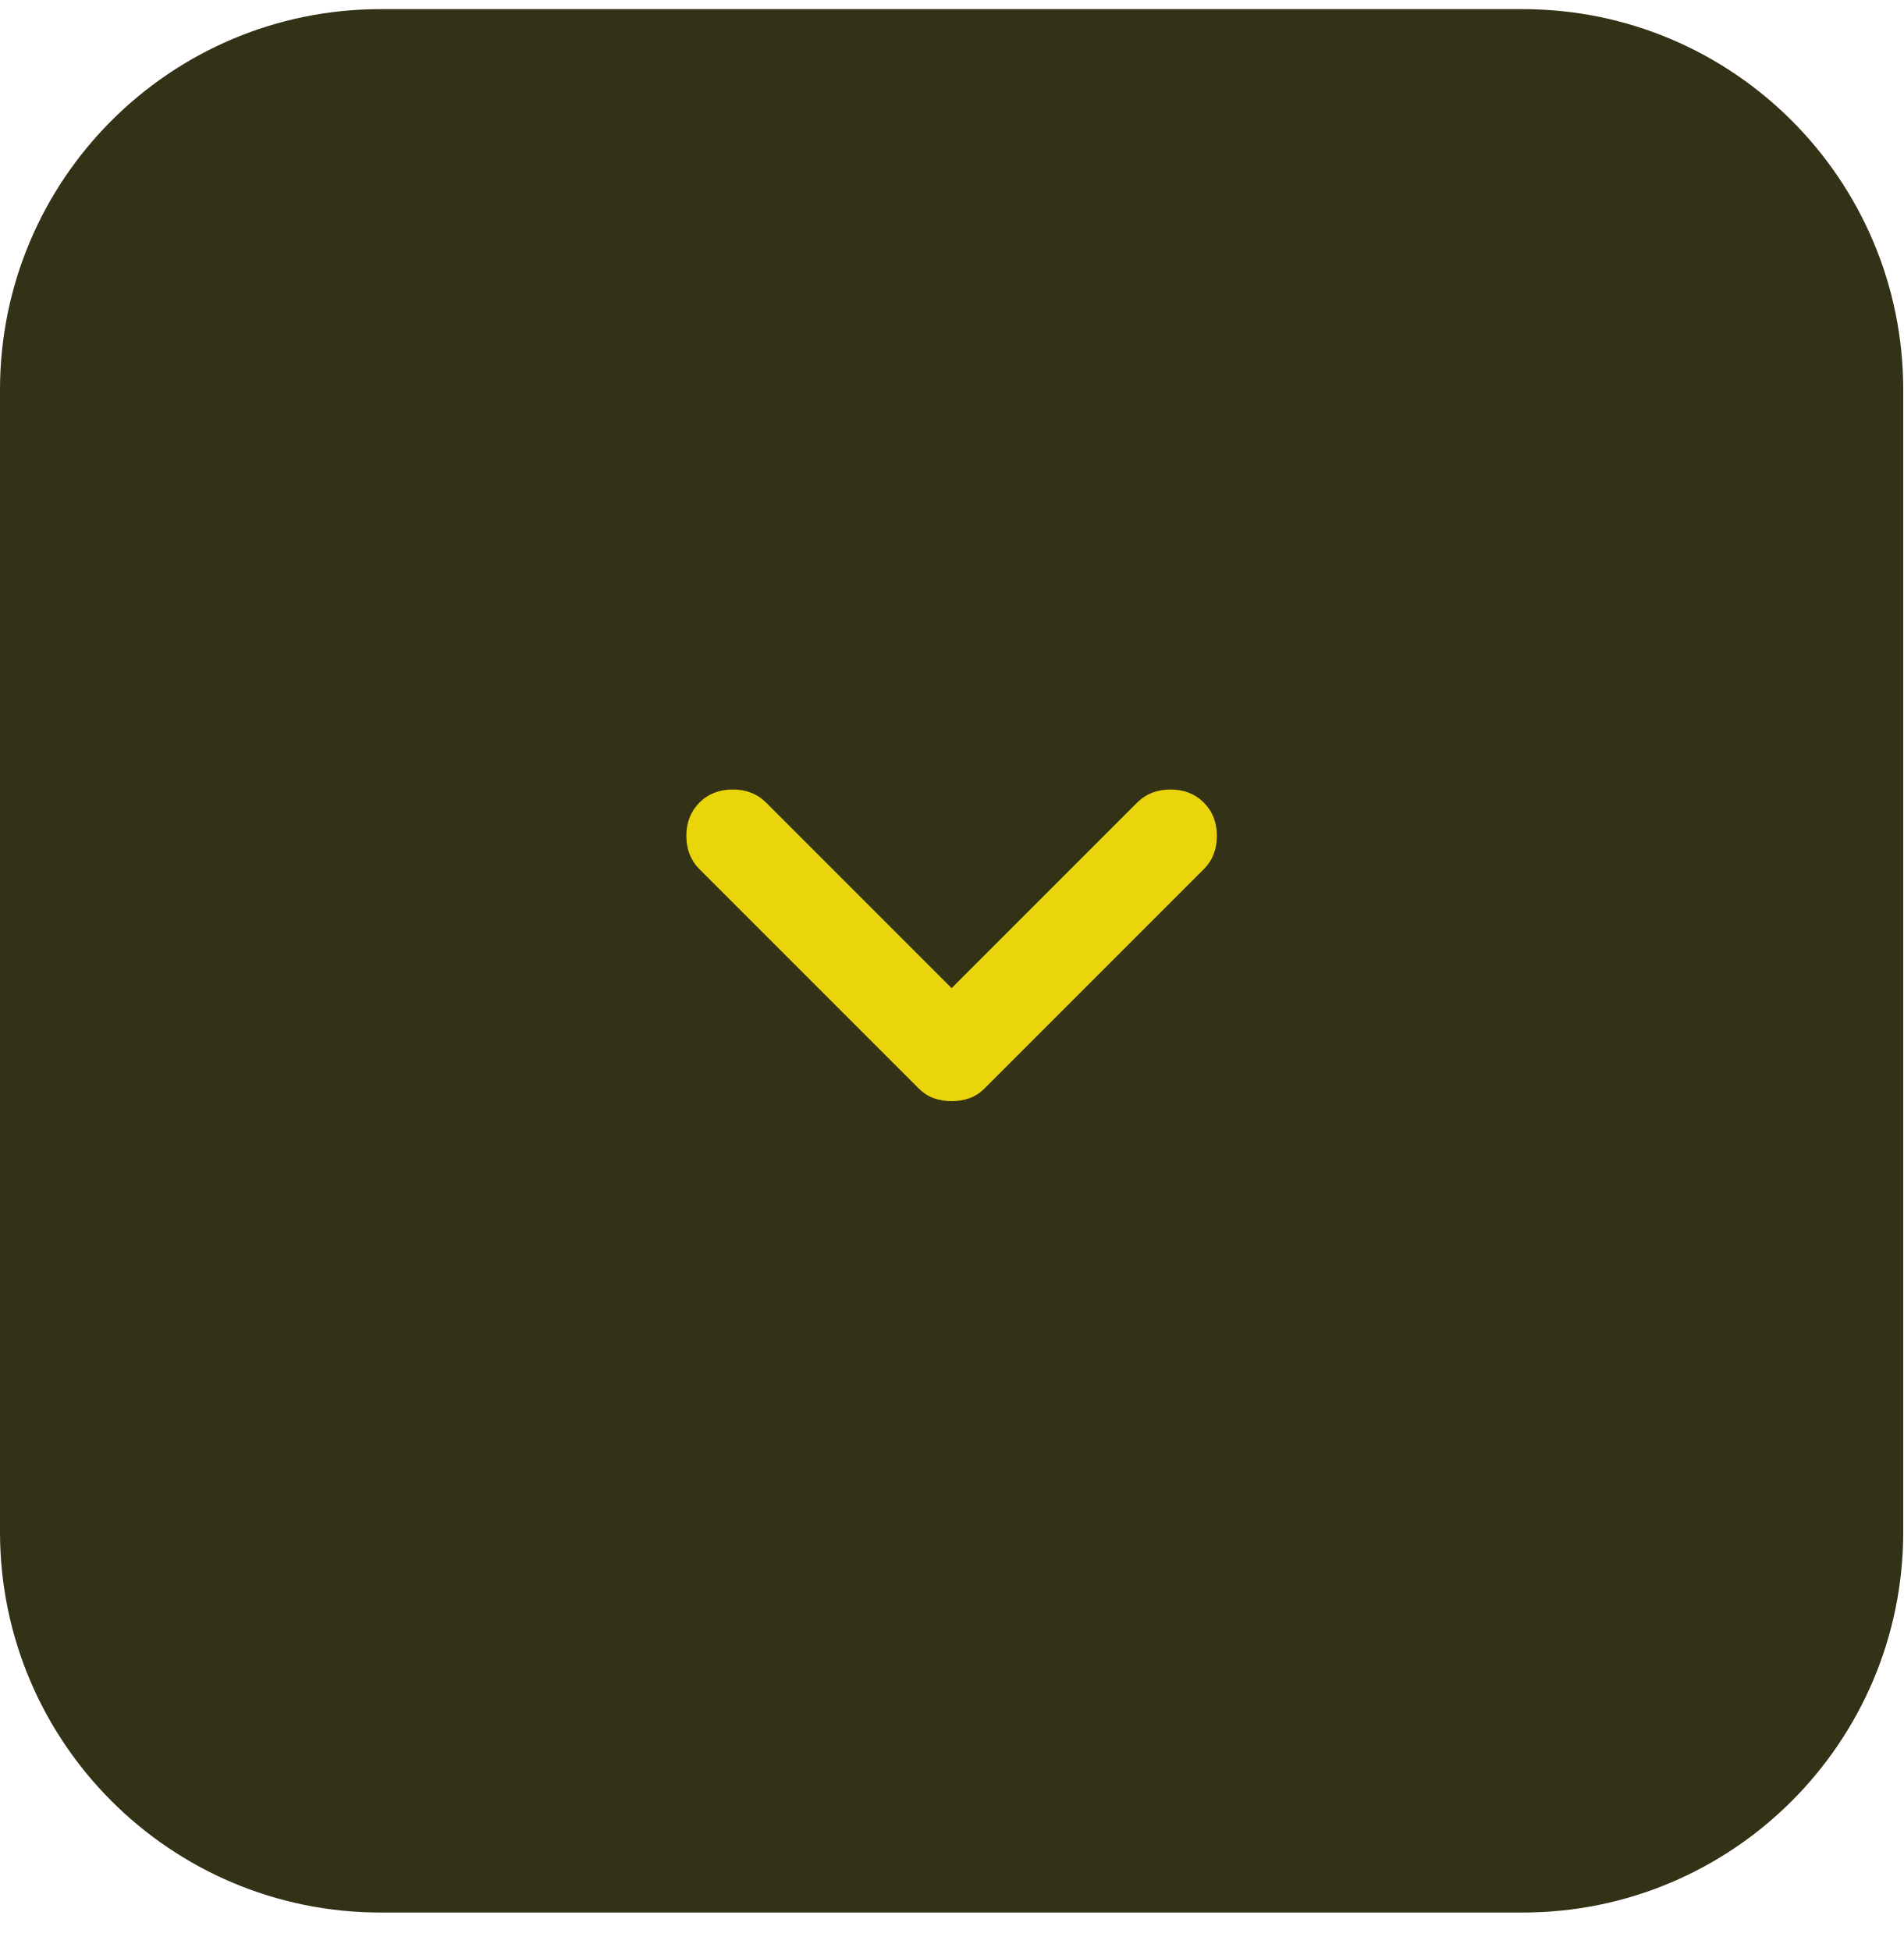
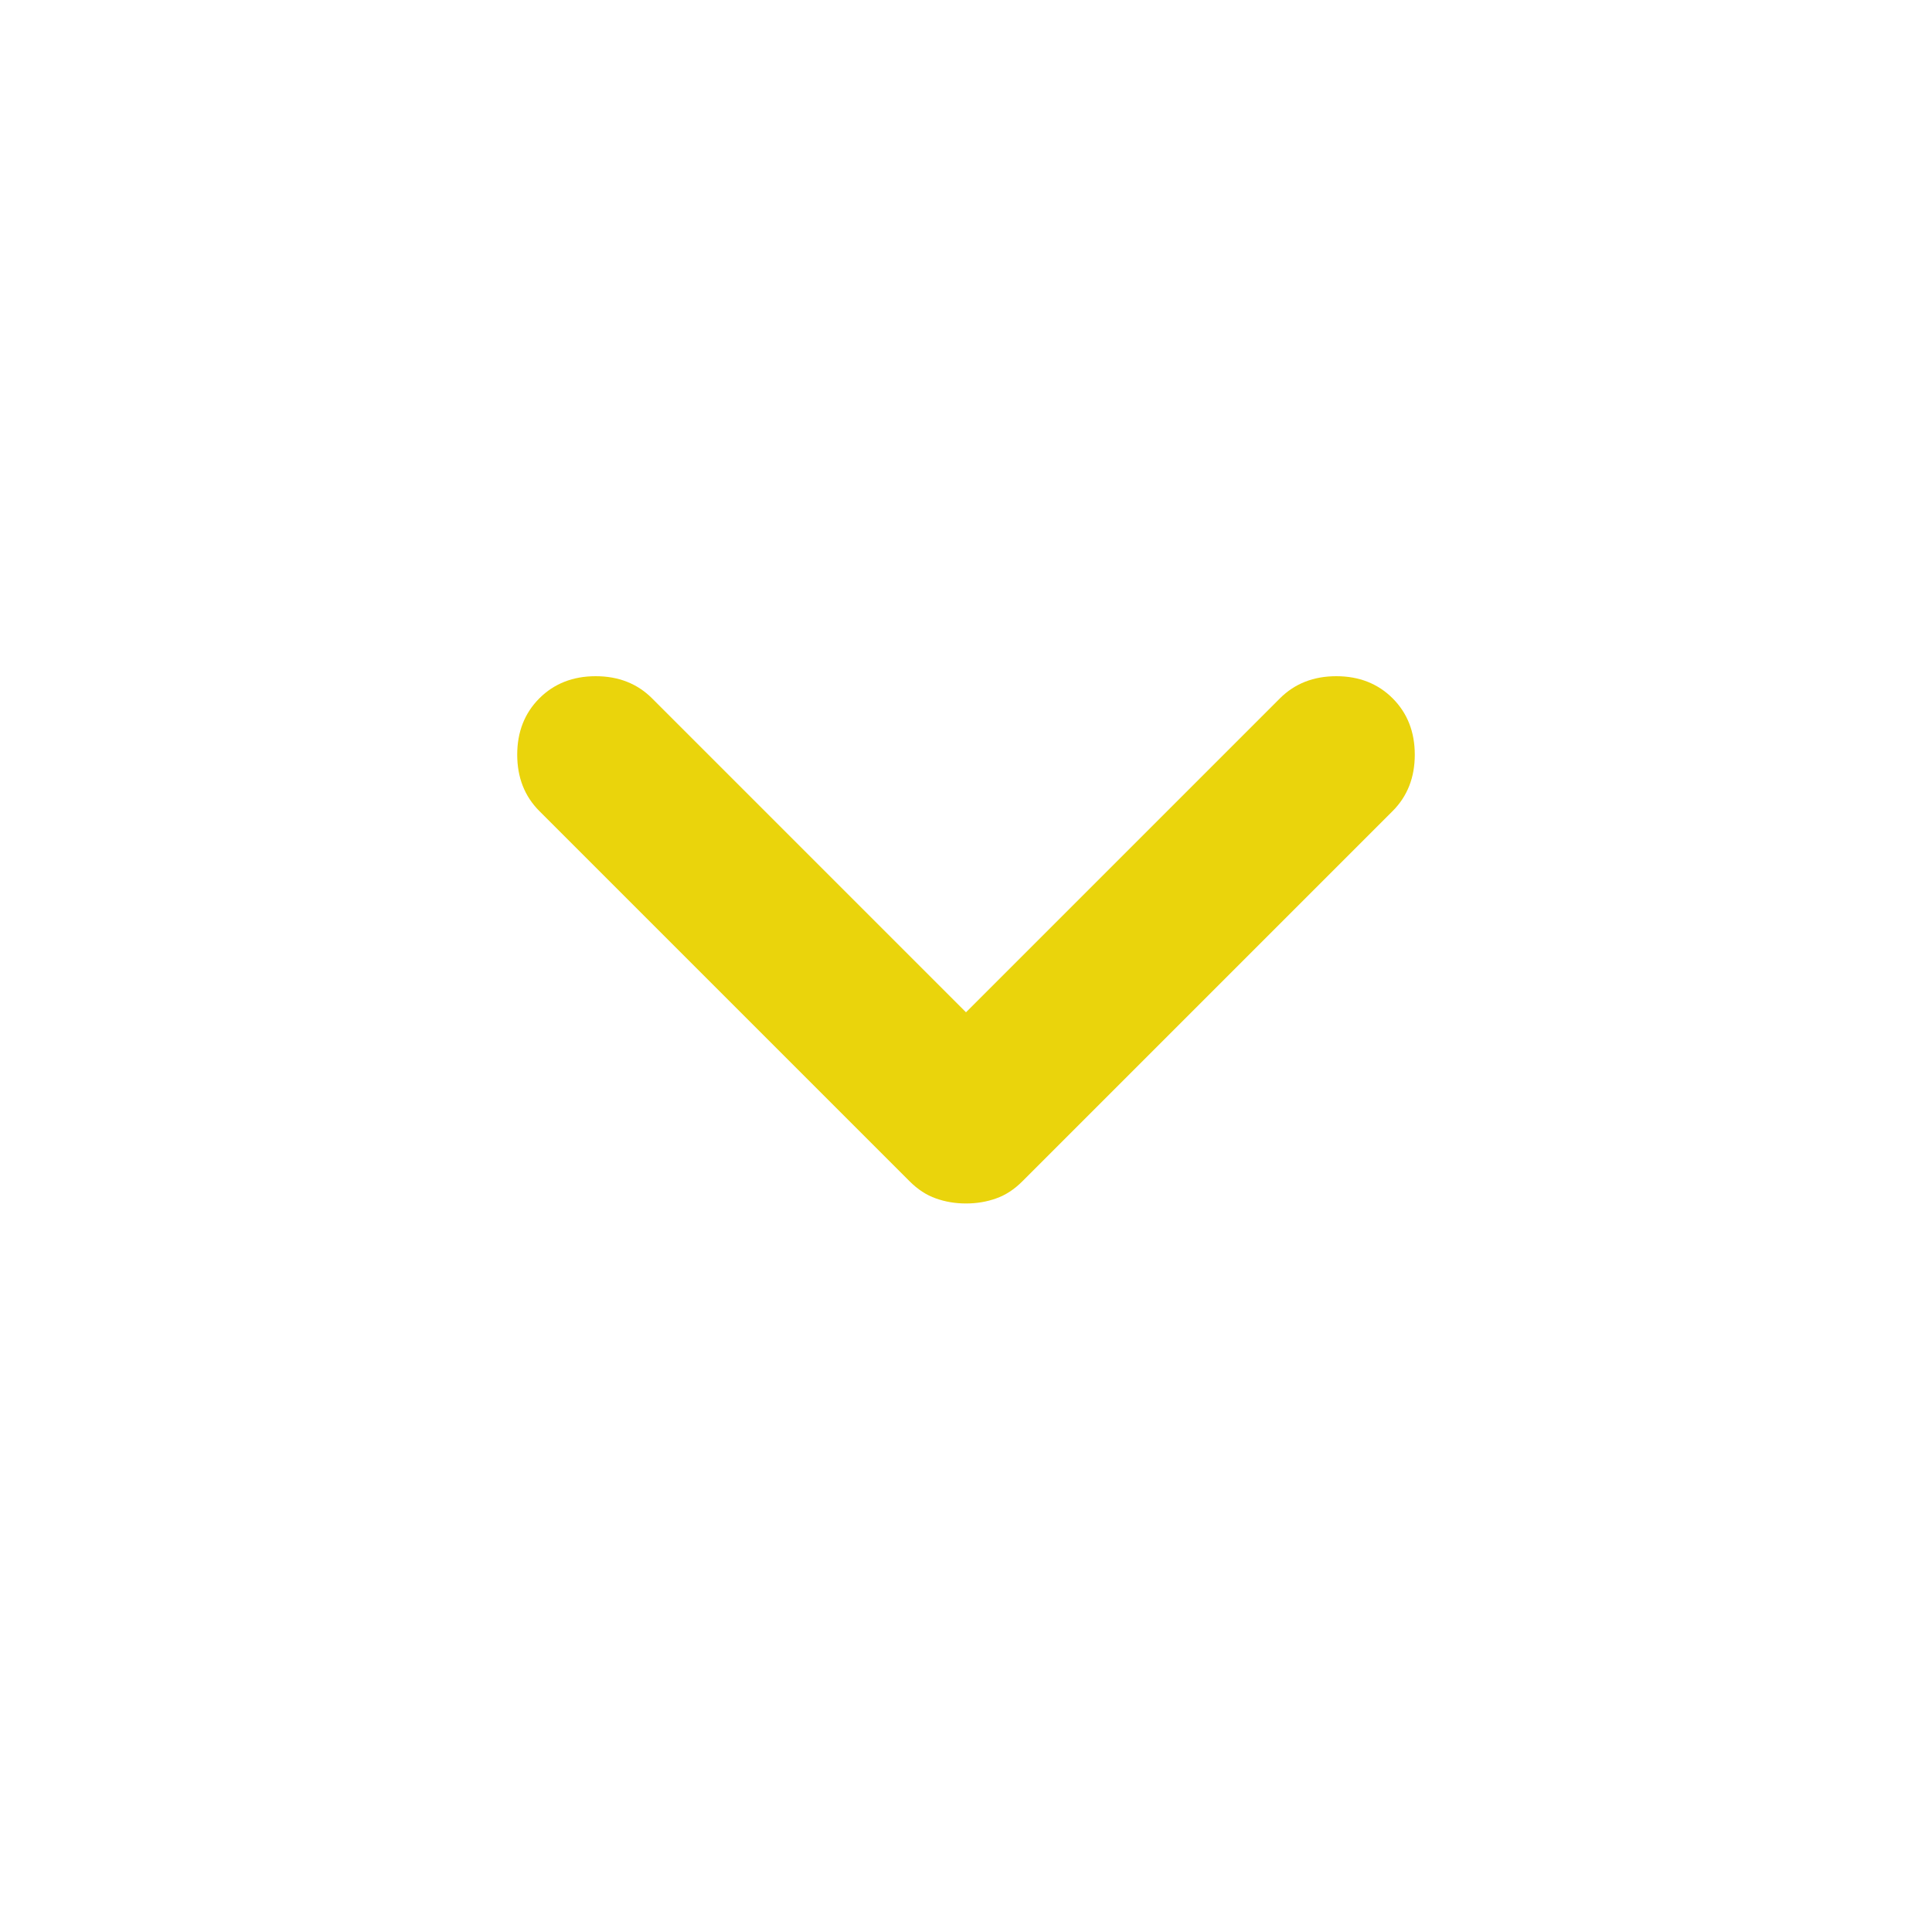
- <svg xmlns="http://www.w3.org/2000/svg" width="40" height="41" viewBox="0 0 40 41" fill="none">
-   <rect x="40" y="40.191" width="40" height="40" rx="8" transform="rotate(180 40 40.1914)" fill="#333217" />
-   <mask id="mask0_2342_4798" style="mask-type:alpha" maskUnits="userSpaceOnUse" x="8" y="8" width="24" height="25">
-     <rect x="8" y="8.191" width="24" height="24" fill="#D9D9D9" />
+ <svg xmlns="http://www.w3.org/2000/svg" width="24" height="24" viewBox="0 0 24 24" fill="none">
+   <mask id="mask0_1465_747" style="mask-type:alpha" maskUnits="userSpaceOnUse" x="0" y="0" width="24" height="24">
+     <rect width="24" height="24" fill="#D9D9D9" />
  </mask>
-   <g mask="url(#mask0_2342_4798)">
-     <path d="M20 23.141C19.867 23.141 19.742 23.12 19.625 23.079C19.508 23.037 19.4 22.966 19.3 22.866L14.7 18.266C14.517 18.083 14.425 17.85 14.425 17.566C14.425 17.283 14.517 17.05 14.7 16.866C14.883 16.683 15.117 16.591 15.4 16.591C15.683 16.591 15.917 16.683 16.1 16.866L20 20.766L23.9 16.866C24.083 16.683 24.317 16.591 24.6 16.591C24.883 16.591 25.117 16.683 25.3 16.866C25.483 17.05 25.575 17.283 25.575 17.566C25.575 17.85 25.483 18.083 25.3 18.266L20.7 22.866C20.6 22.966 20.492 23.037 20.375 23.079C20.258 23.12 20.133 23.141 20 23.141Z" fill="#EAD40C" />
+   <g mask="url(#mask0_1465_747)">
+     <path d="M12 14.95C11.867 14.95 11.742 14.929 11.625 14.887C11.508 14.846 11.4 14.775 11.3 14.675L6.7 10.075C6.517 9.892 6.425 9.658 6.425 9.375C6.425 9.092 6.517 8.858 6.7 8.675C6.883 8.492 7.117 8.4 7.4 8.4C7.683 8.4 7.917 8.492 8.1 8.675L12 12.575L15.9 8.675C16.083 8.492 16.317 8.4 16.6 8.4C16.883 8.4 17.117 8.492 17.3 8.675C17.483 8.858 17.575 9.092 17.575 9.375C17.575 9.658 17.483 9.892 17.3 10.075L12.7 14.675C12.6 14.775 12.492 14.846 12.375 14.887C12.258 14.929 12.133 14.95 12 14.95Z" fill="#EAD40C" />
  </g>
</svg>
